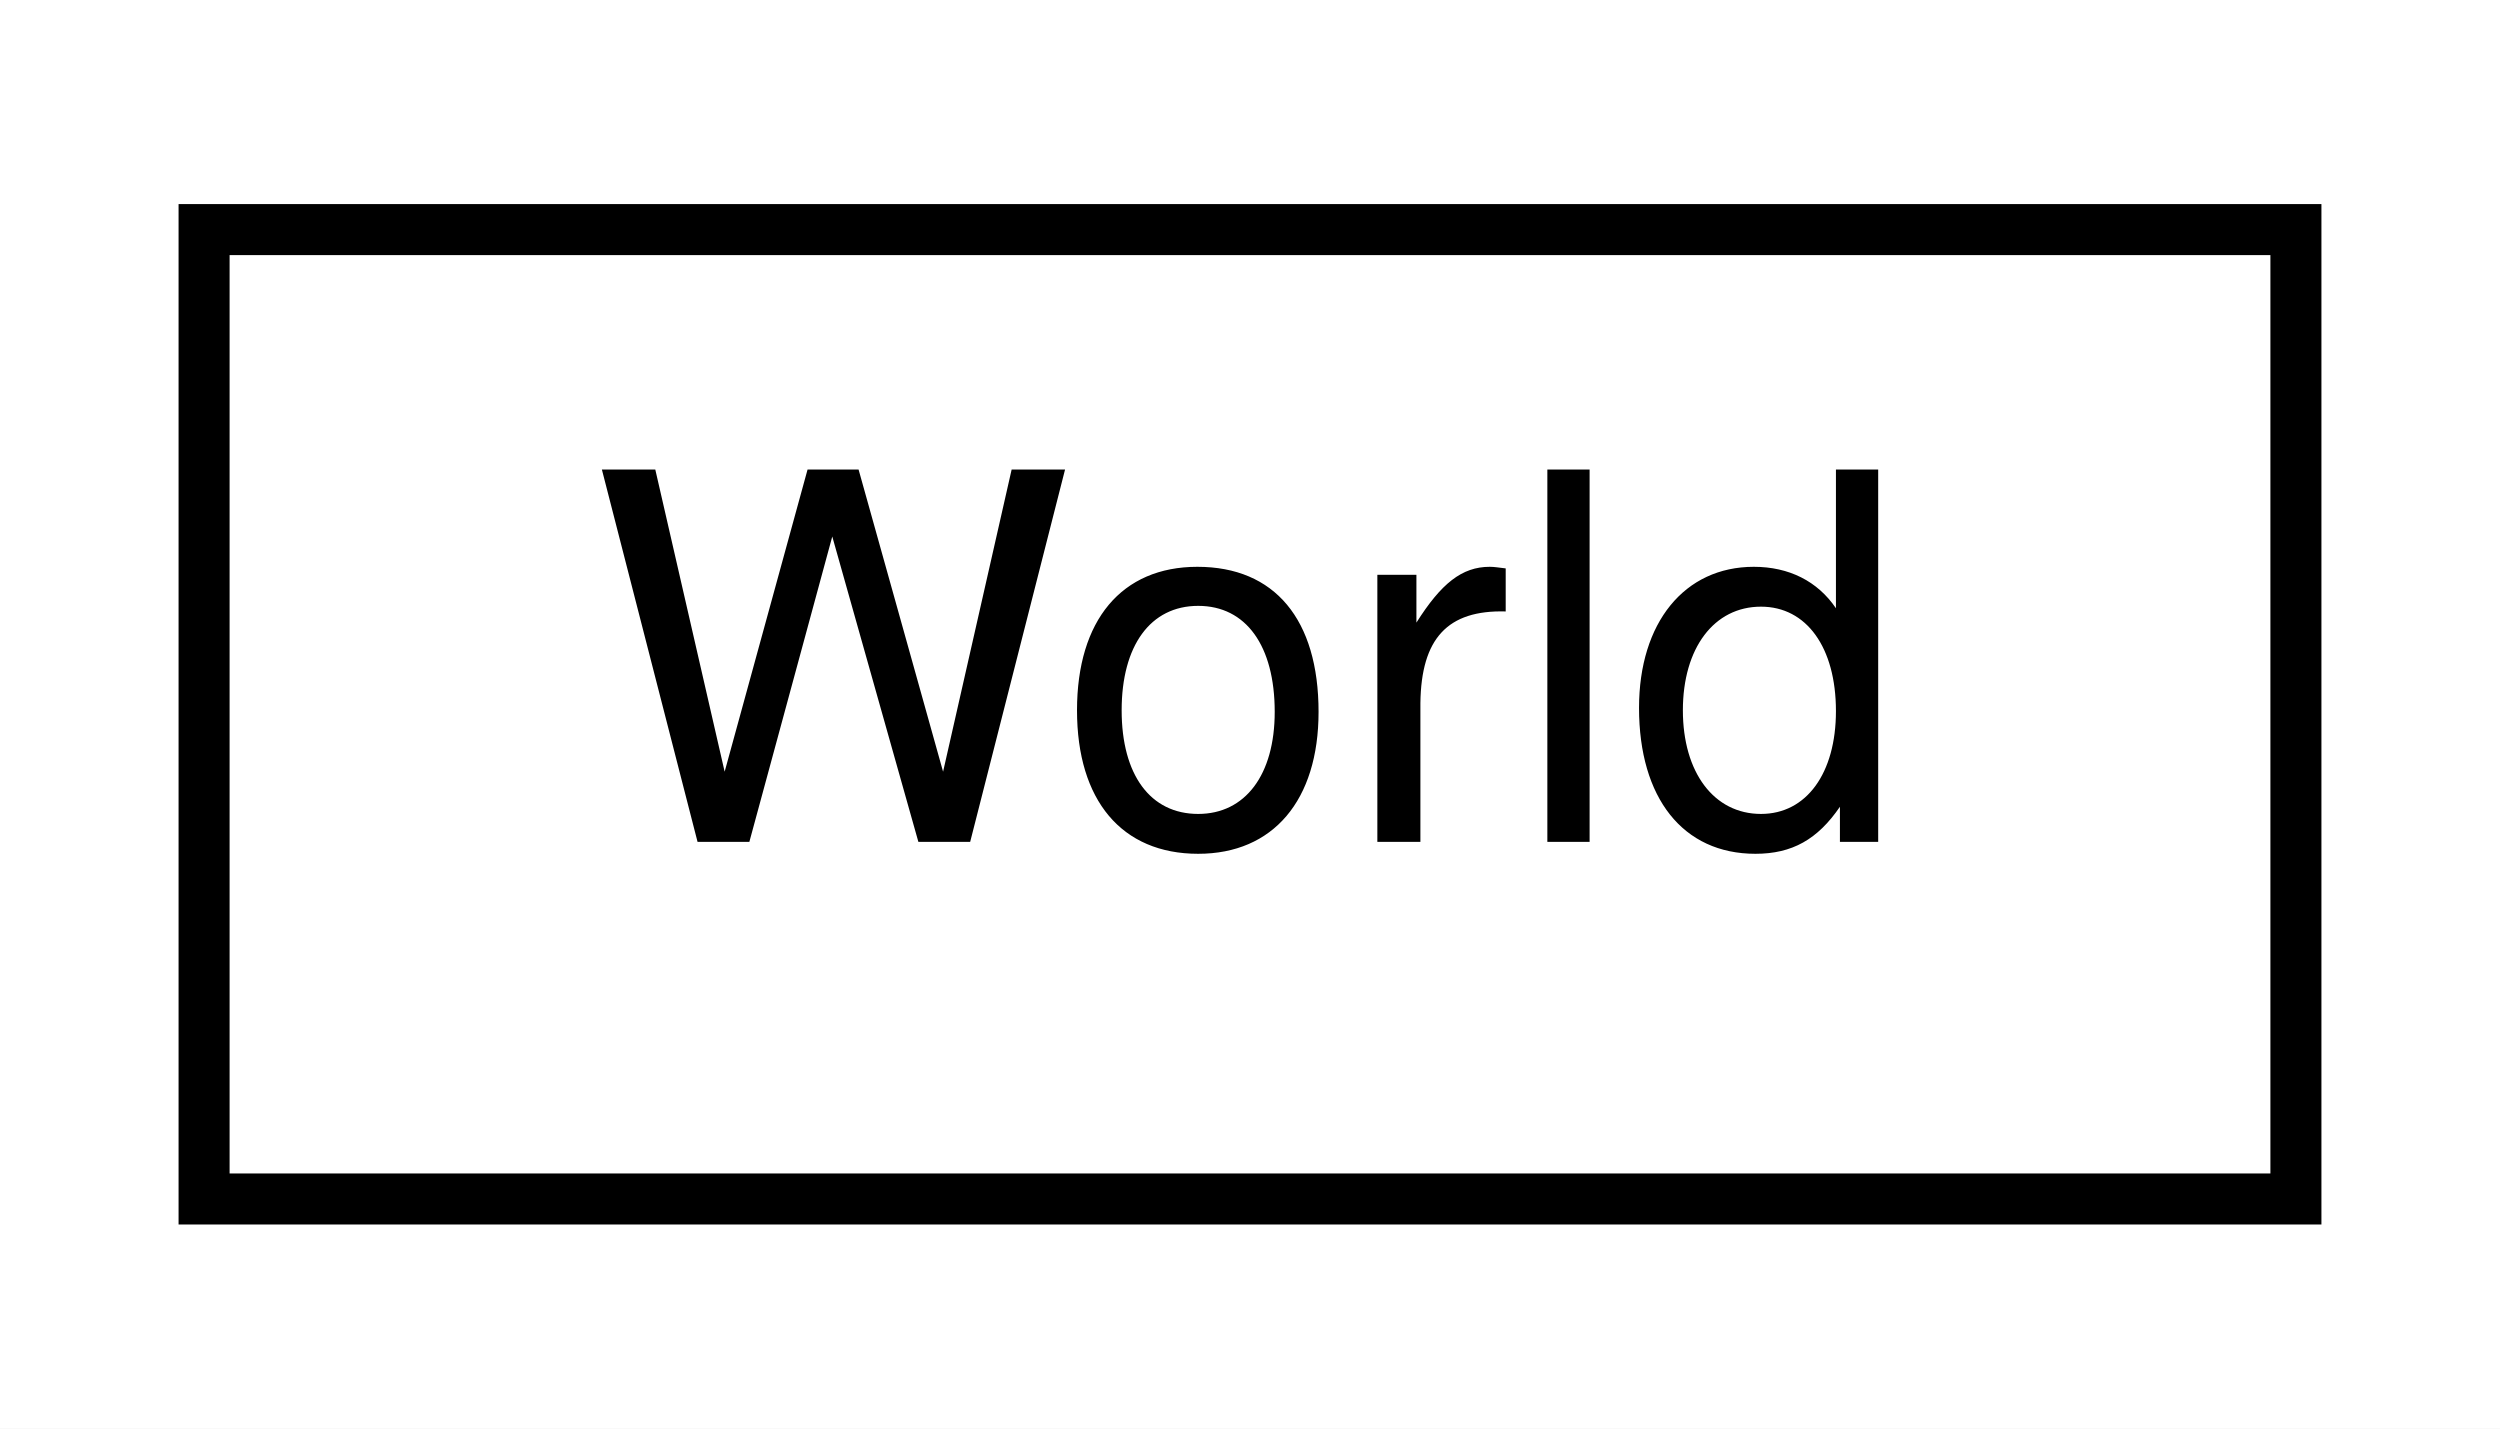
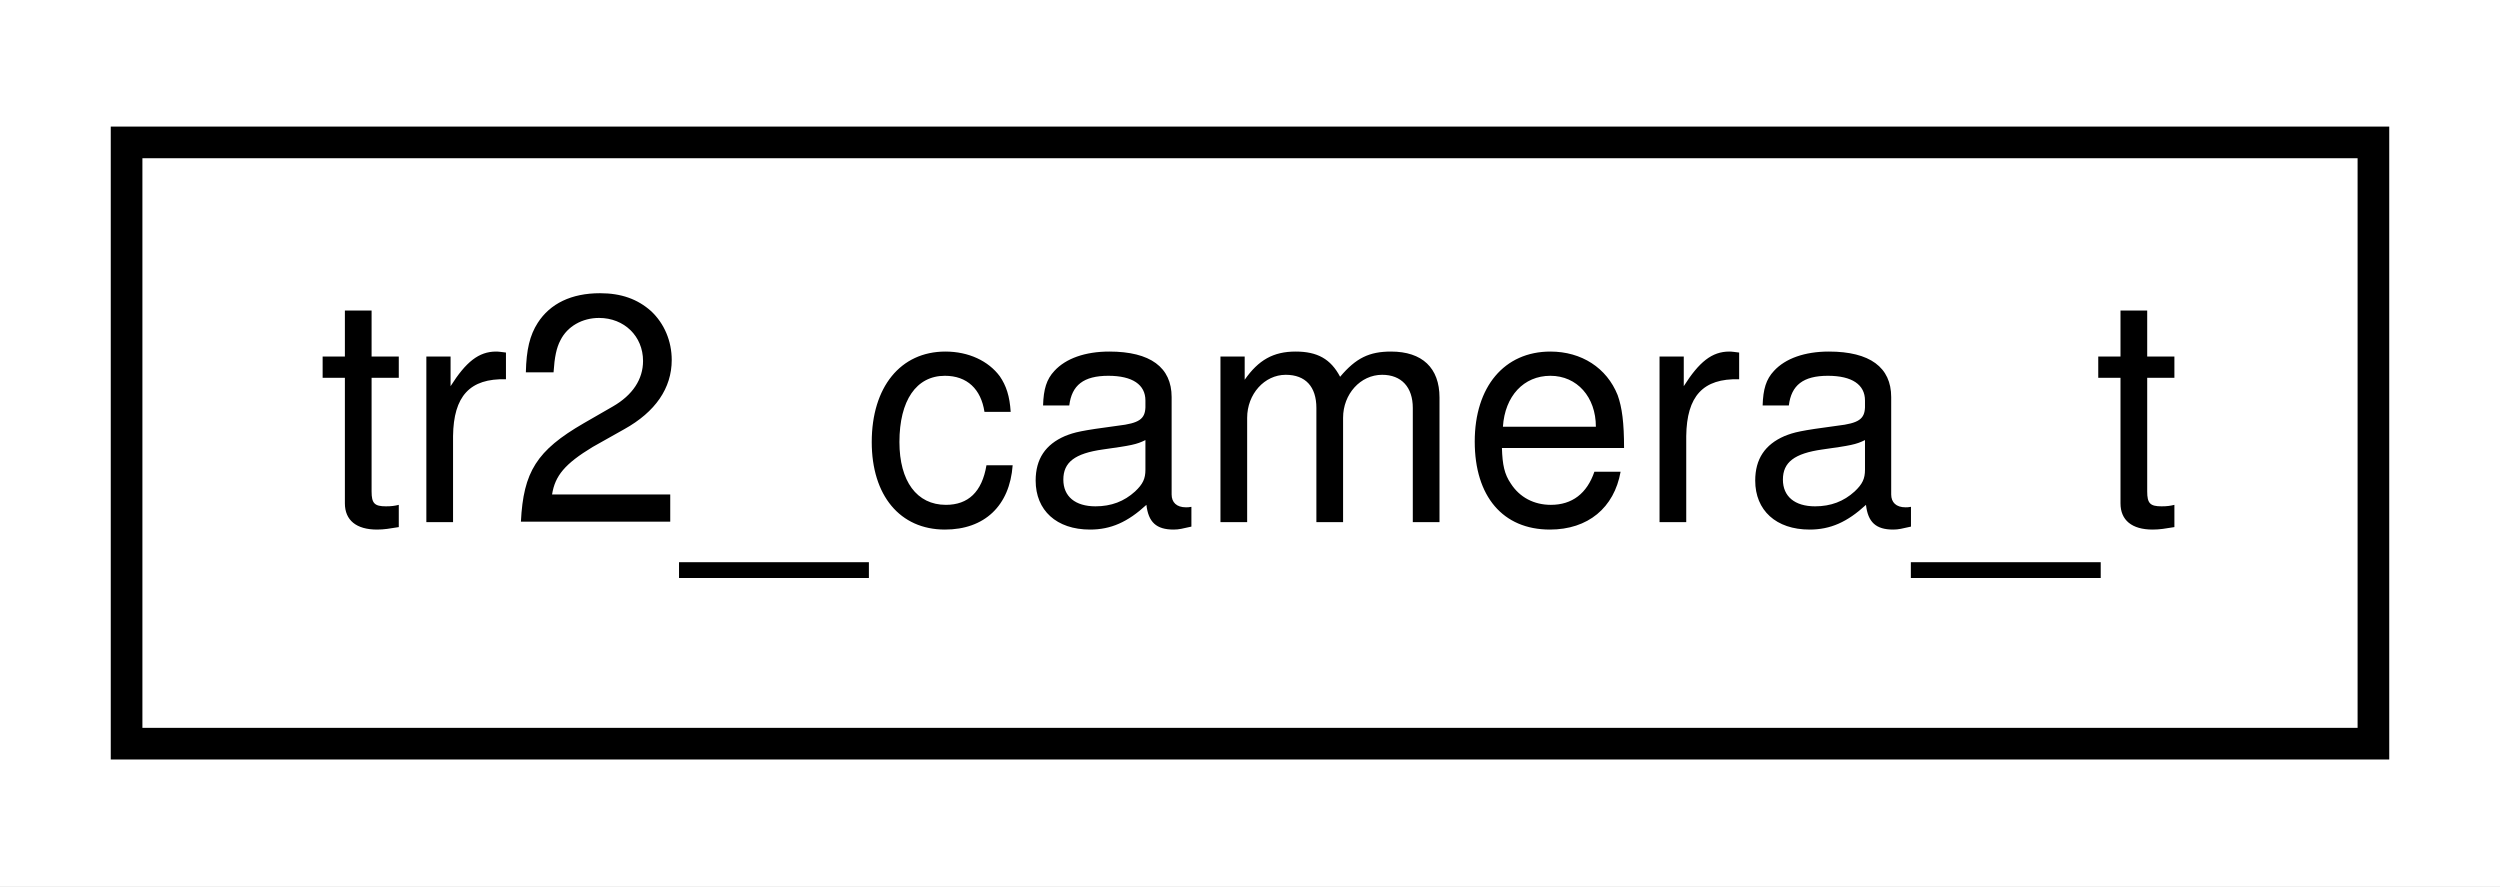
- <svg xmlns="http://www.w3.org/2000/svg" xmlns:xlink="http://www.w3.org/1999/xlink" width="49pt" height="28pt" viewBox="0.00 0.00 49.00 28.00">
+ <svg xmlns="http://www.w3.org/2000/svg" xmlns:xlink="http://www.w3.org/1999/xlink" width="79pt" height="28pt" viewBox="0.00 0.00 79.00 28.00">
  <g id="graph0" class="graph" transform="scale(1 1) rotate(0) translate(4 24)">
-     <polygon fill="white" stroke="none" points="-4,4 -4,-24 45,-24 45,4 -4,4" />
+     <polygon fill="white" stroke="none" points="-4,4 -4,-24 75,-24 75,4 -4,4" />
    <g id="node1" class="node">
      <g id="a_node1">
-         <a xlink:href="class_world.html" target="_top" xlink:title="The game world (model) ">
-           <polygon fill="white" stroke="black" points="0,-0.5 0,-19.5 41,-19.5 41,-0.5 0,-0.5" />
-           <text text-anchor="middle" x="20.5" y="-7.5" font-family="Helvetica,sans-Serif" font-size="10.00">World</text>
+         <a xlink:href="_tomb_raider_data_8h.html#structtr2__camera__t" target="_top" xlink:title="Camera structure. ">
+           <polygon fill="white" stroke="black" points="0,-0.5 0,-19.5 71,-19.5 71,-0.5 0,-0.5" />
+           <text text-anchor="middle" x="35.5" y="-7.5" font-family="Helvetica,sans-Serif" font-size="10.00">tr2_camera_t</text>
        </a>
      </g>
    </g>
  </g>
</svg>
